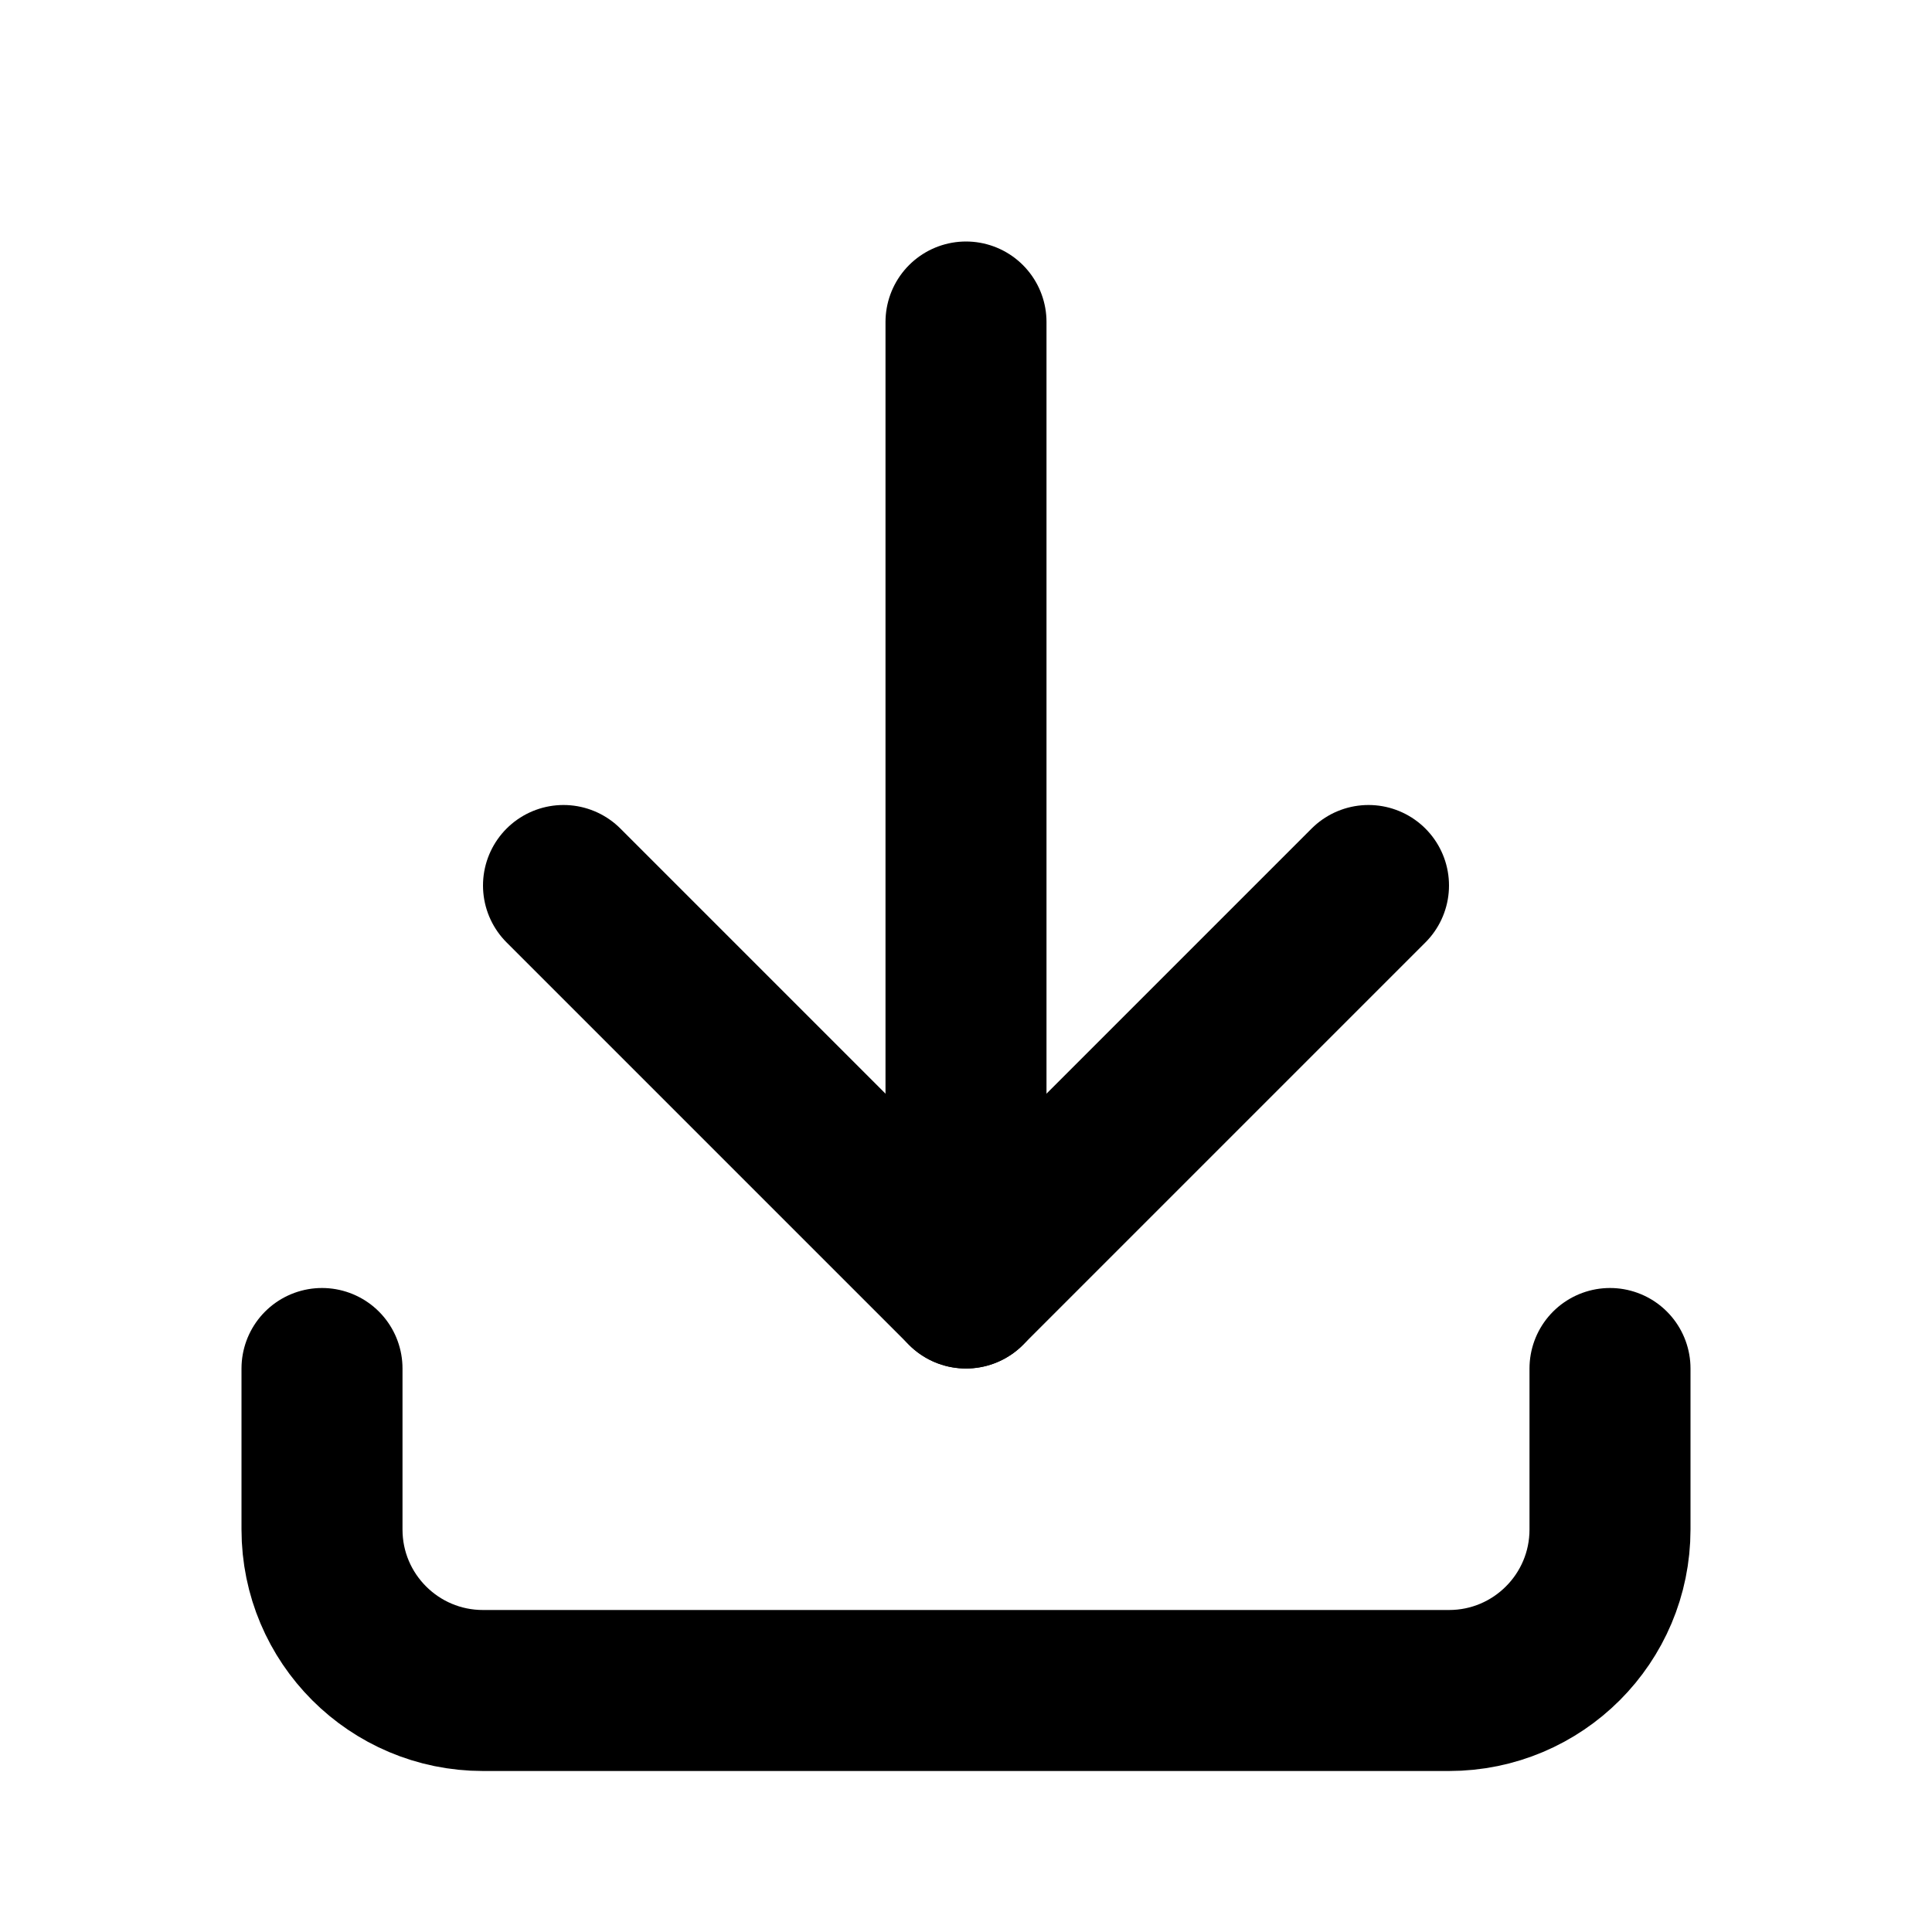
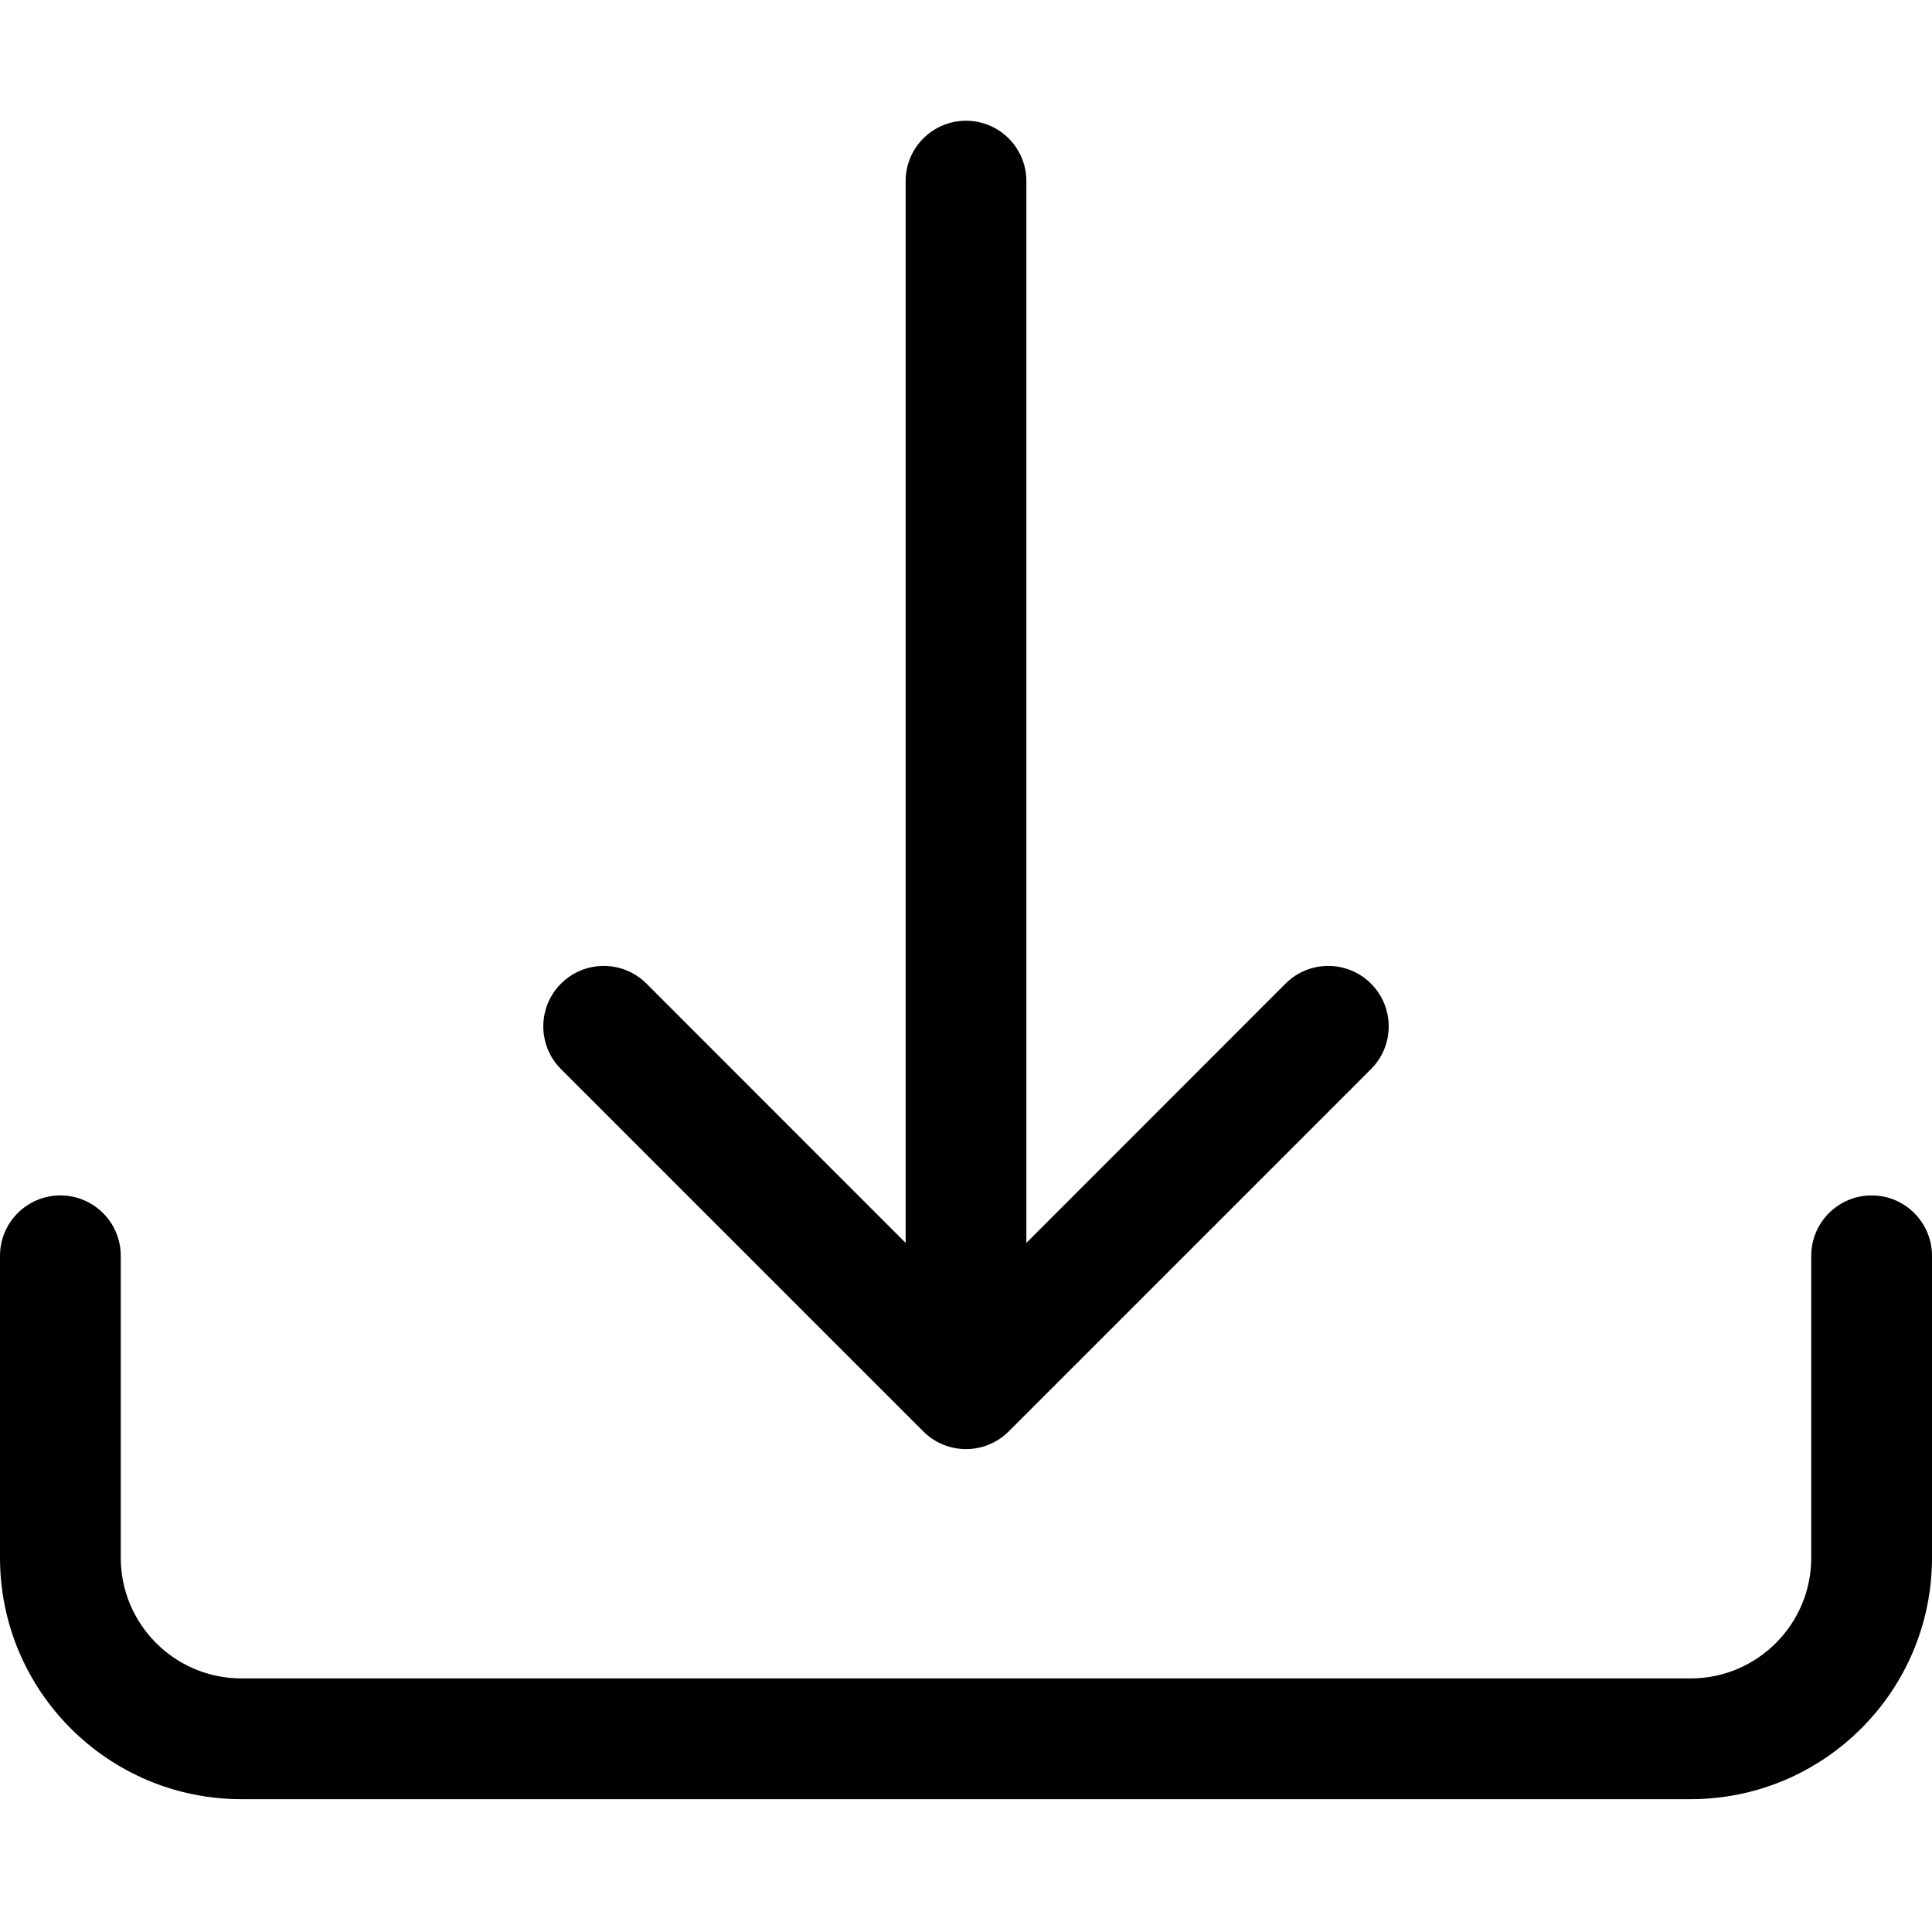
- <svg xmlns="http://www.w3.org/2000/svg" class="icon icon-tabler icon-tabler-download" width="24" height="24" viewBox="0 0 24 24" stroke-width="2" stroke="currentColor" fill="none" stroke-linecap="round" stroke-linejoin="round">
-   <path stroke="none" d="M0 0h24v24H0z" fill="none" />
-   <path d="M4 17v2a2 2 0 0 0 2 2h12a2 2 0 0 0 2 -2v-2" />
-   <polyline points="7 11 12 16 17 11" />
-   <line x1="12" y1="4" x2="12" y2="16" />
+ <svg xmlns="http://www.w3.org/2000/svg" width="16" height="16" fill="currentColor" class="bi bi-download" viewBox="0 0 16 16">
+   <path d="M.5 9.9a.5.5 0 0 1 .5.5v2.5a1 1 0 0 0 1 1h12a1 1 0 0 0 1-1v-2.5a.5.5 0 0 1 1 0v2.5a2 2 0 0 1-2 2H2a2 2 0 0 1-2-2v-2.5a.5.5 0 0 1 .5-.5z" />
+   <path d="M7.646 11.854a.5.5 0 0 0 .708 0l3-3a.5.5 0 0 0-.708-.708L8.5 10.293V1.5a.5.5 0 0 0-1 0v8.793L5.354 8.146a.5.5 0 1 0-.708.708l3 3z" />
</svg>
